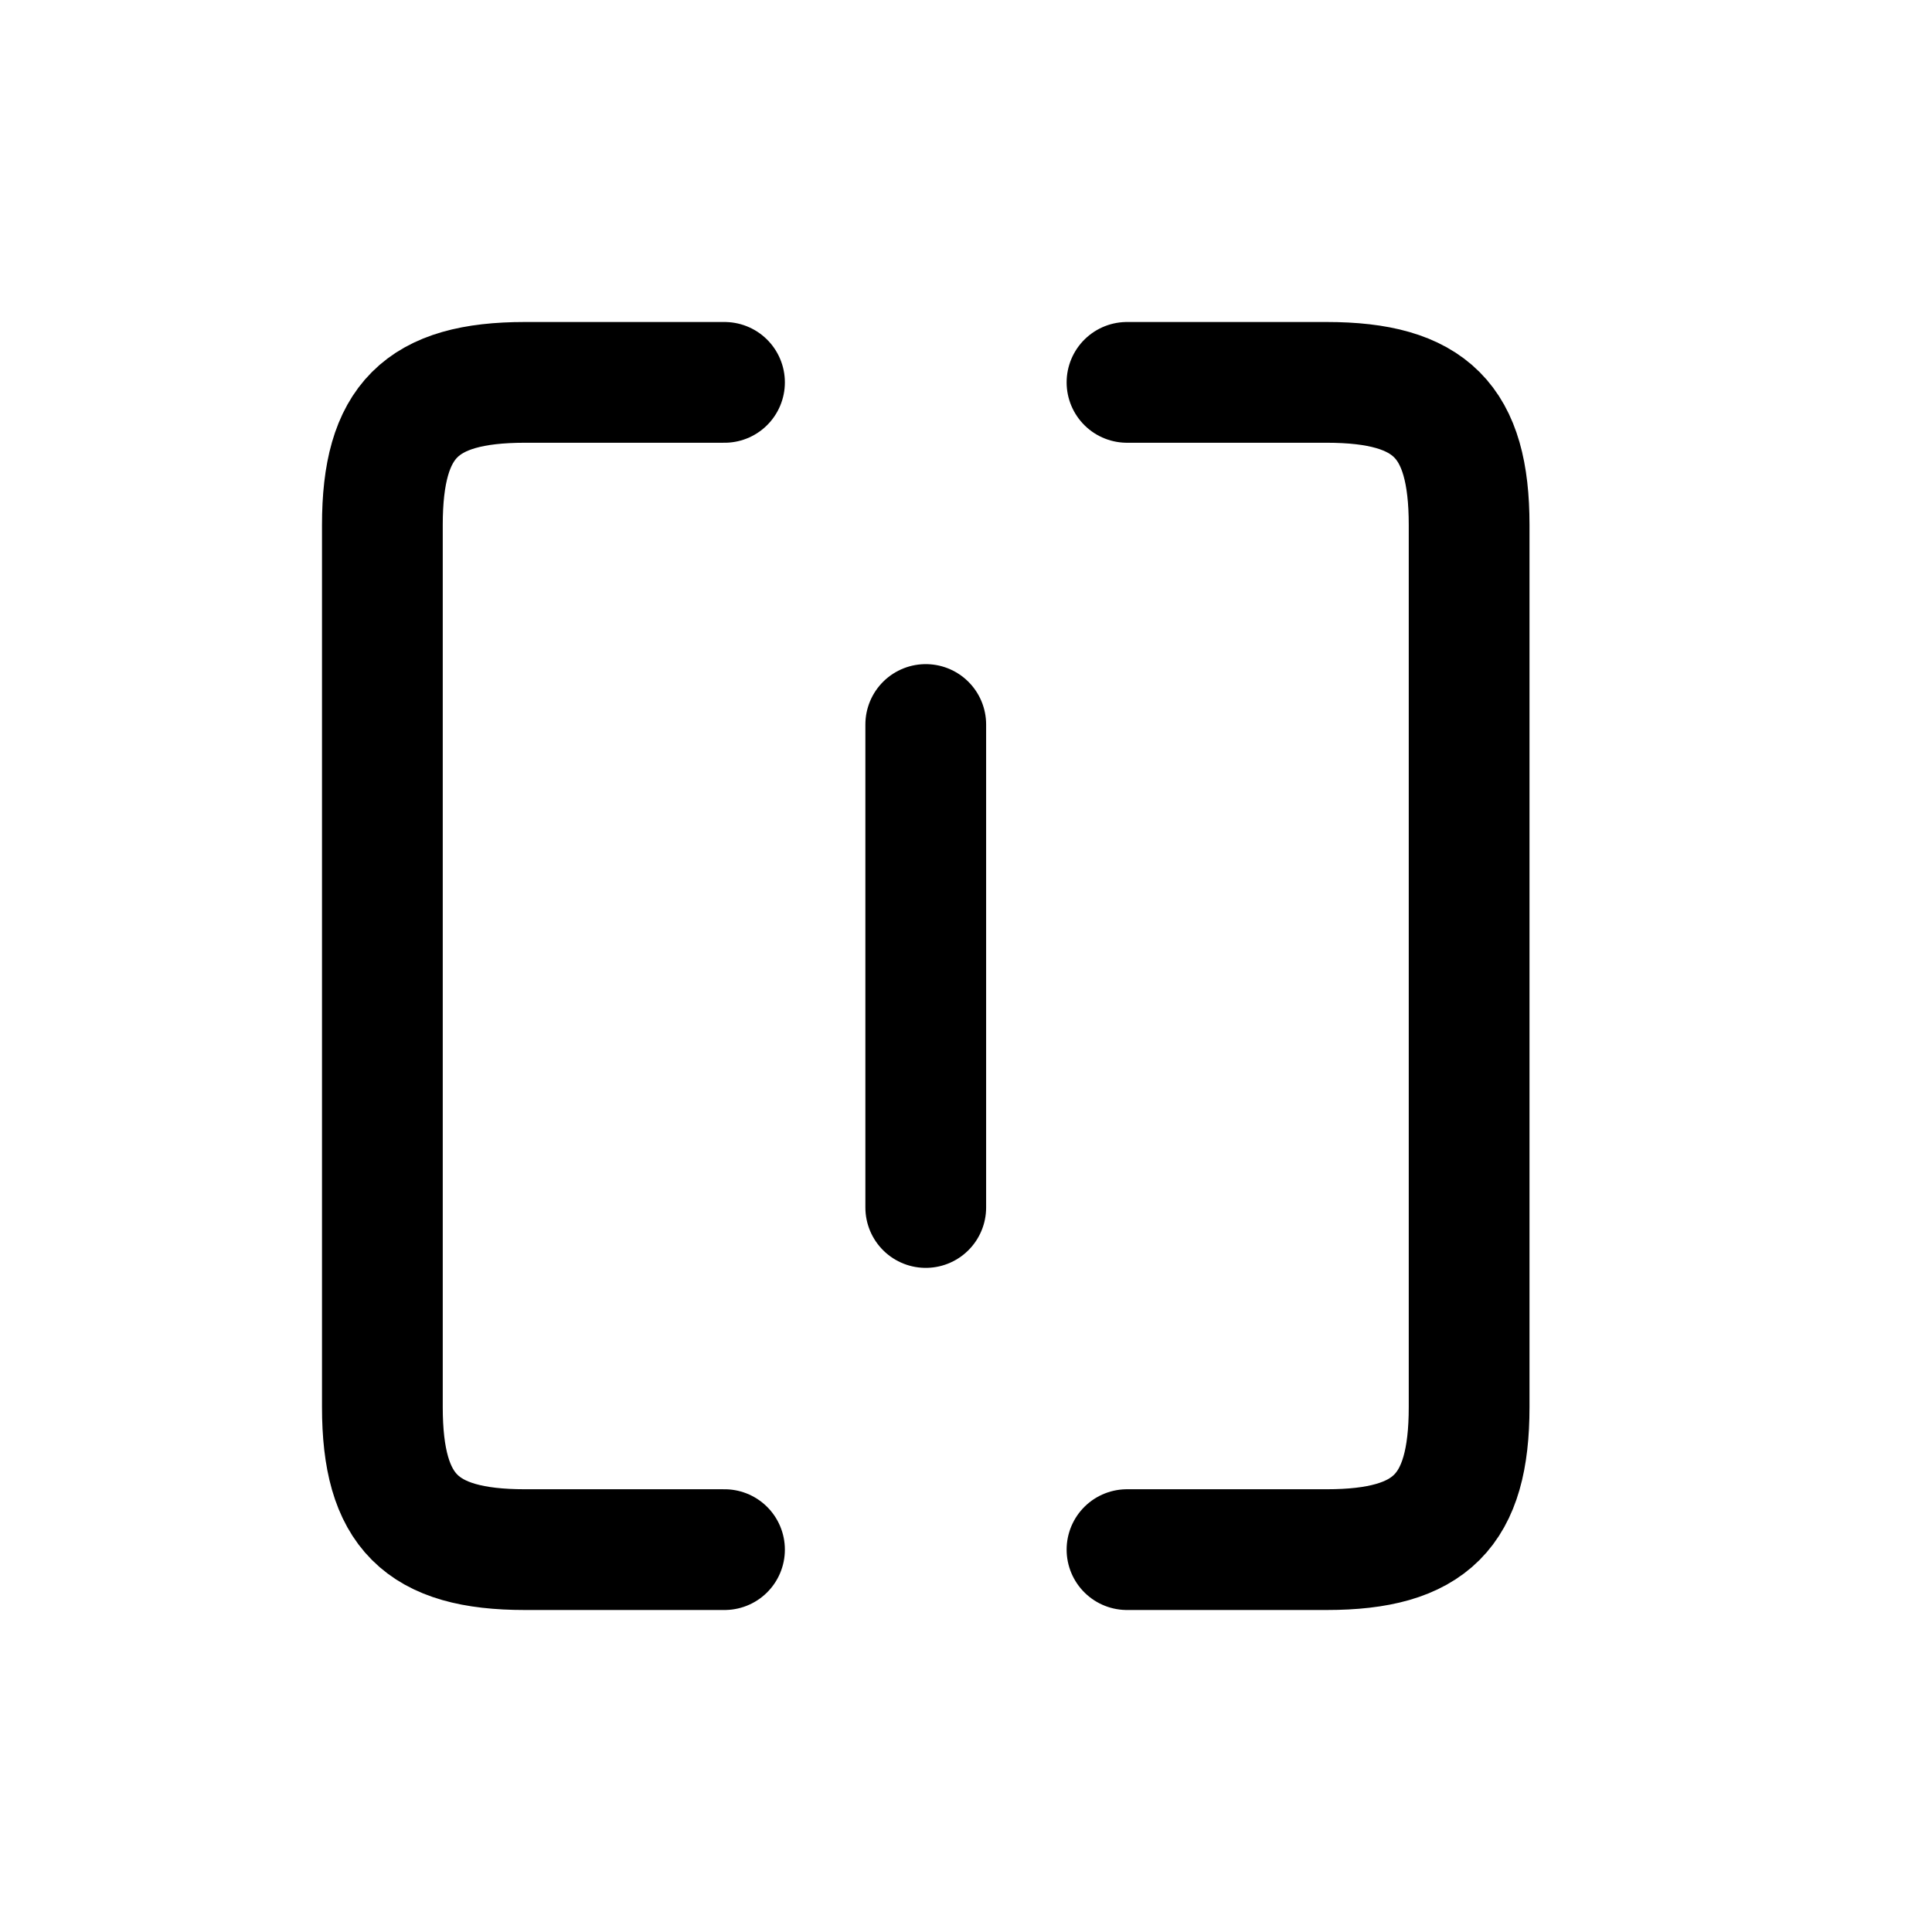
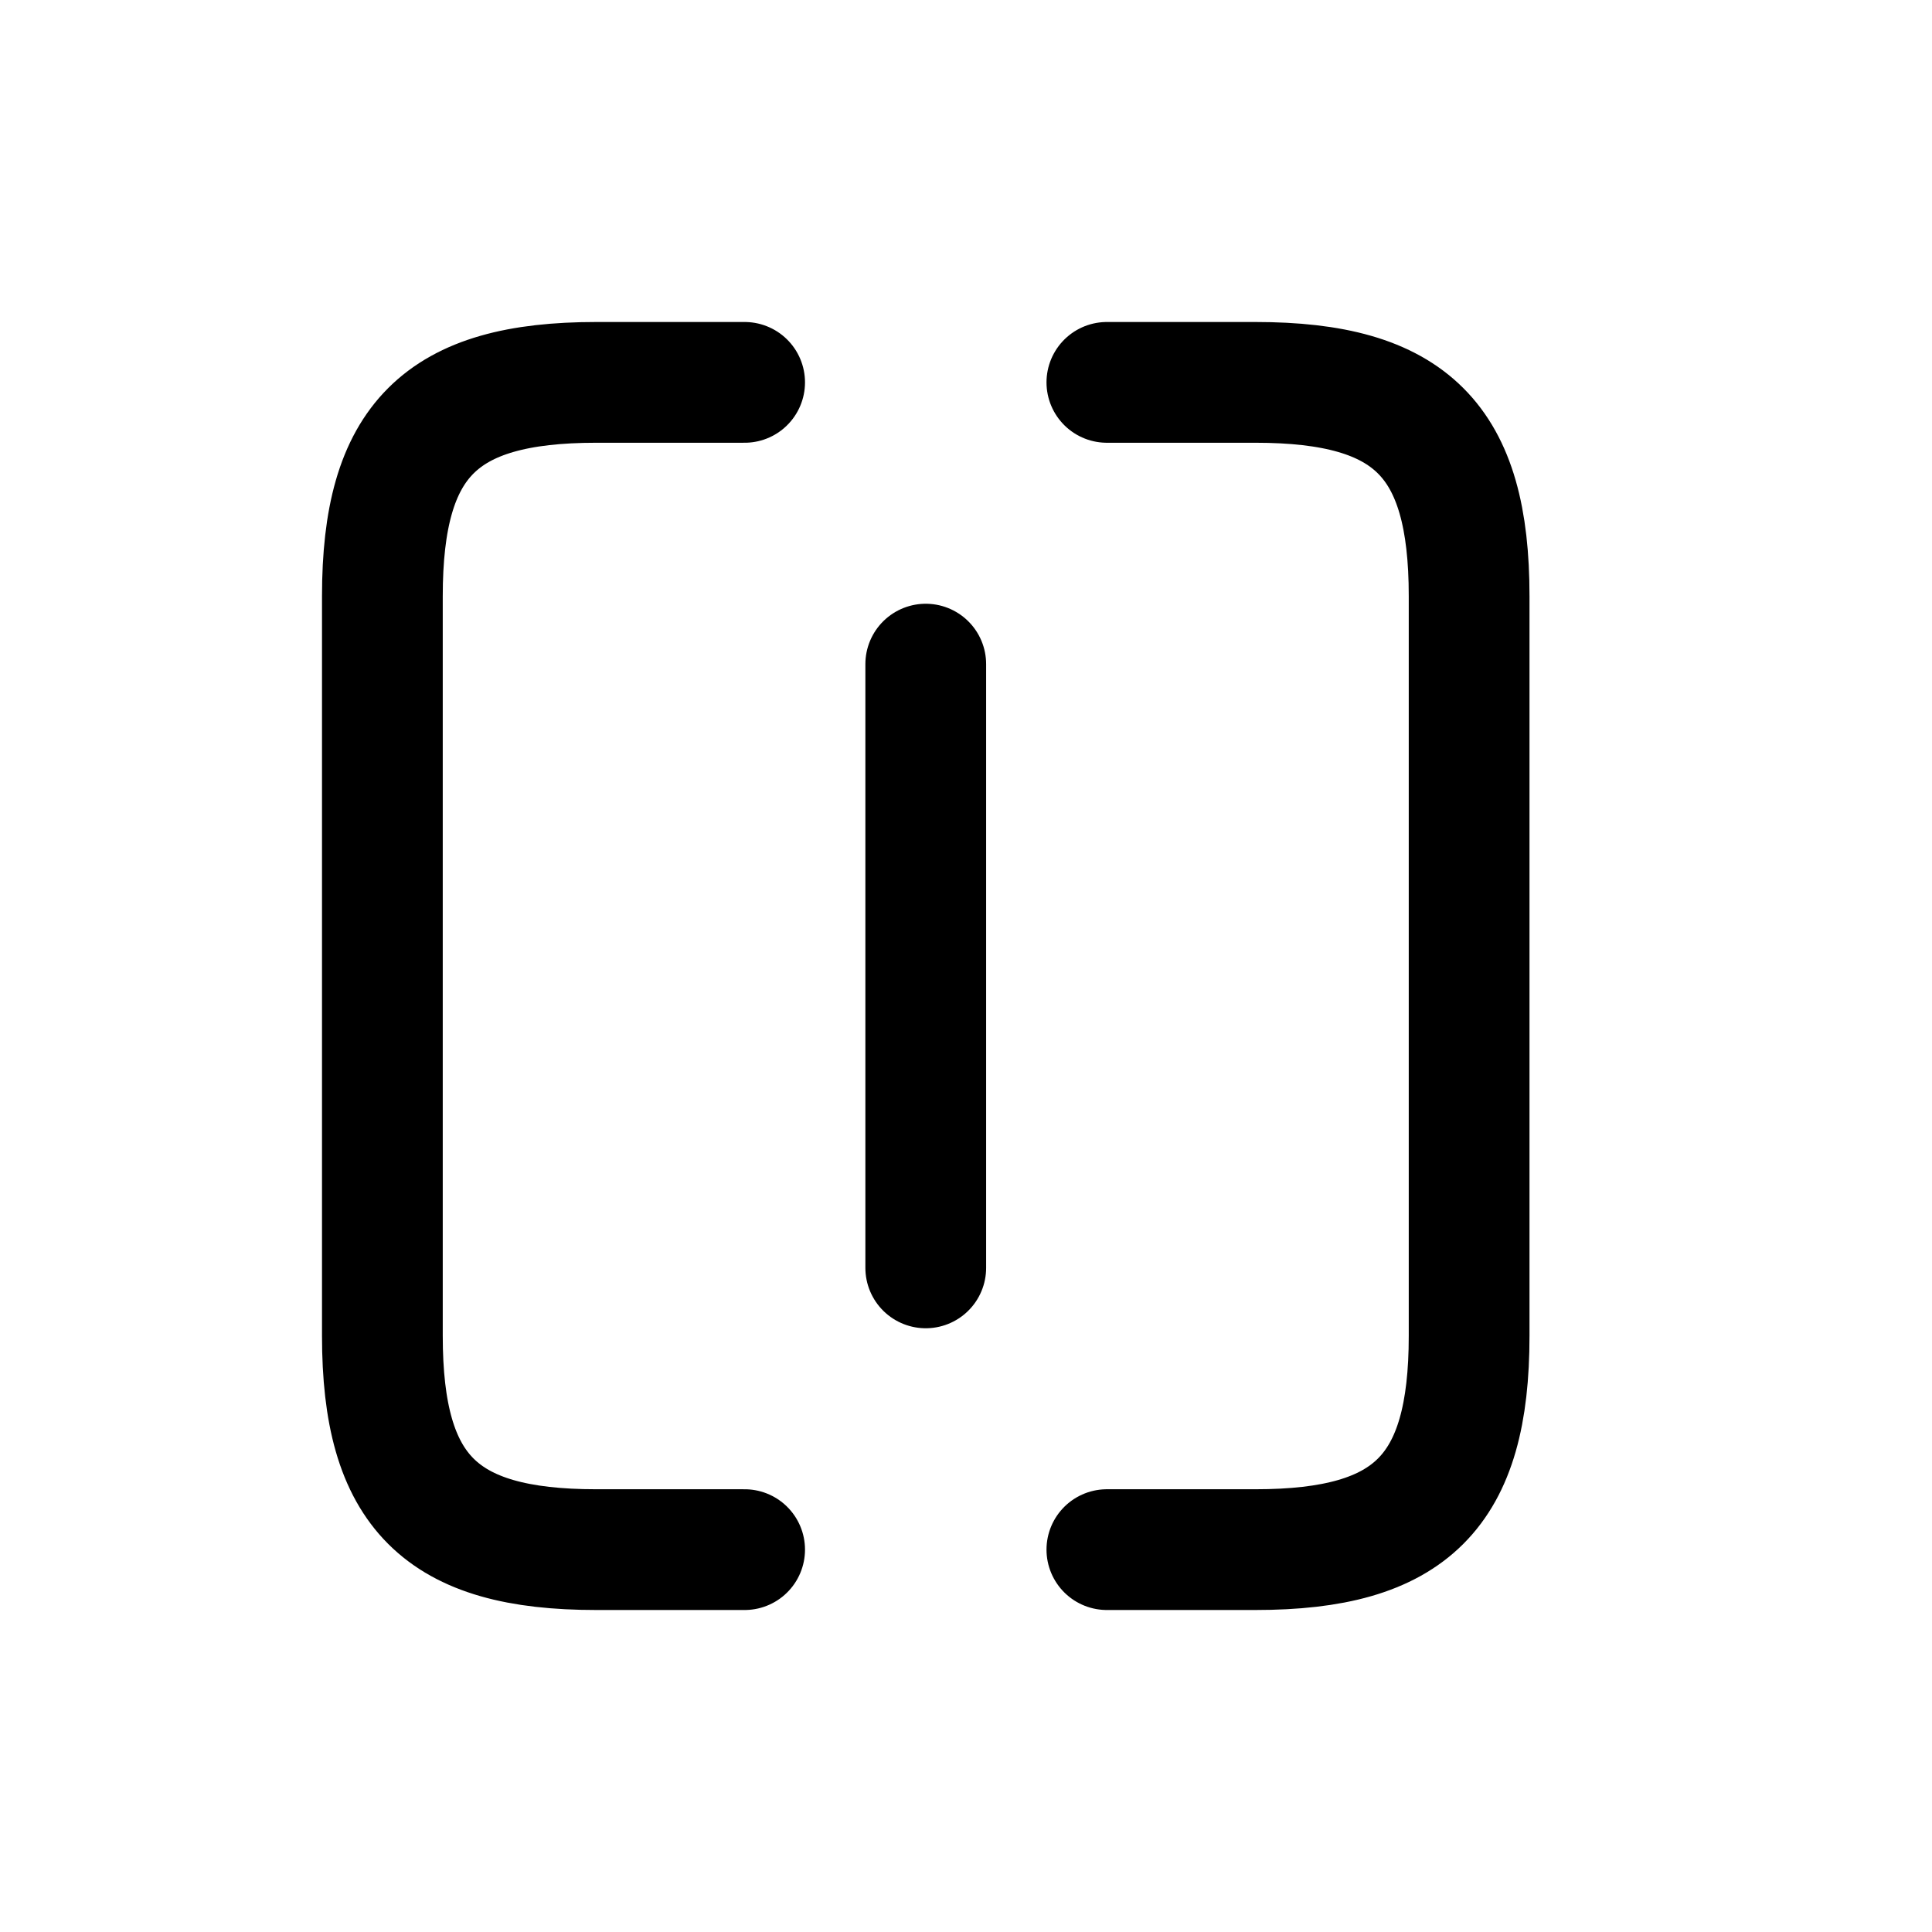
<svg xmlns="http://www.w3.org/2000/svg" width="24" height="24" viewBox="0 0 24 24" fill="none" stroke="currentColor" stroke-width="1.5" stroke-linecap="round" stroke-linejoin="round" role="img" aria-label="Code">
-   <path d="M9 4.75H6.52C5.23 4.75 4.75 5.23 4.75 6.52V17.48C4.75 18.77 5.23 19.25 6.52 19.25H9" />
-   <path d="M14 4.75H16.48C17.77 4.75 18.25 5.23 18.25 6.52V17.48C18.25 18.77 17.77 19.25 16.48 19.25H14" />
-   <path d="M11.5 9V15" />
+   <path d="M9.25 4.75H7.405C5.47 4.75 4.75 5.47 4.75 7.405V16.595C4.75 18.53 5.47 19.25 7.405 19.25H9.25" />
+   <path d="M13.75 4.75H15.595C17.53 4.75 18.25 5.47 18.25 7.405V16.595C18.25 18.53 17.53 19.25 15.595 19.25H13.75" />
+   <path d="M11.5 8.25V15.75" />
</svg>
